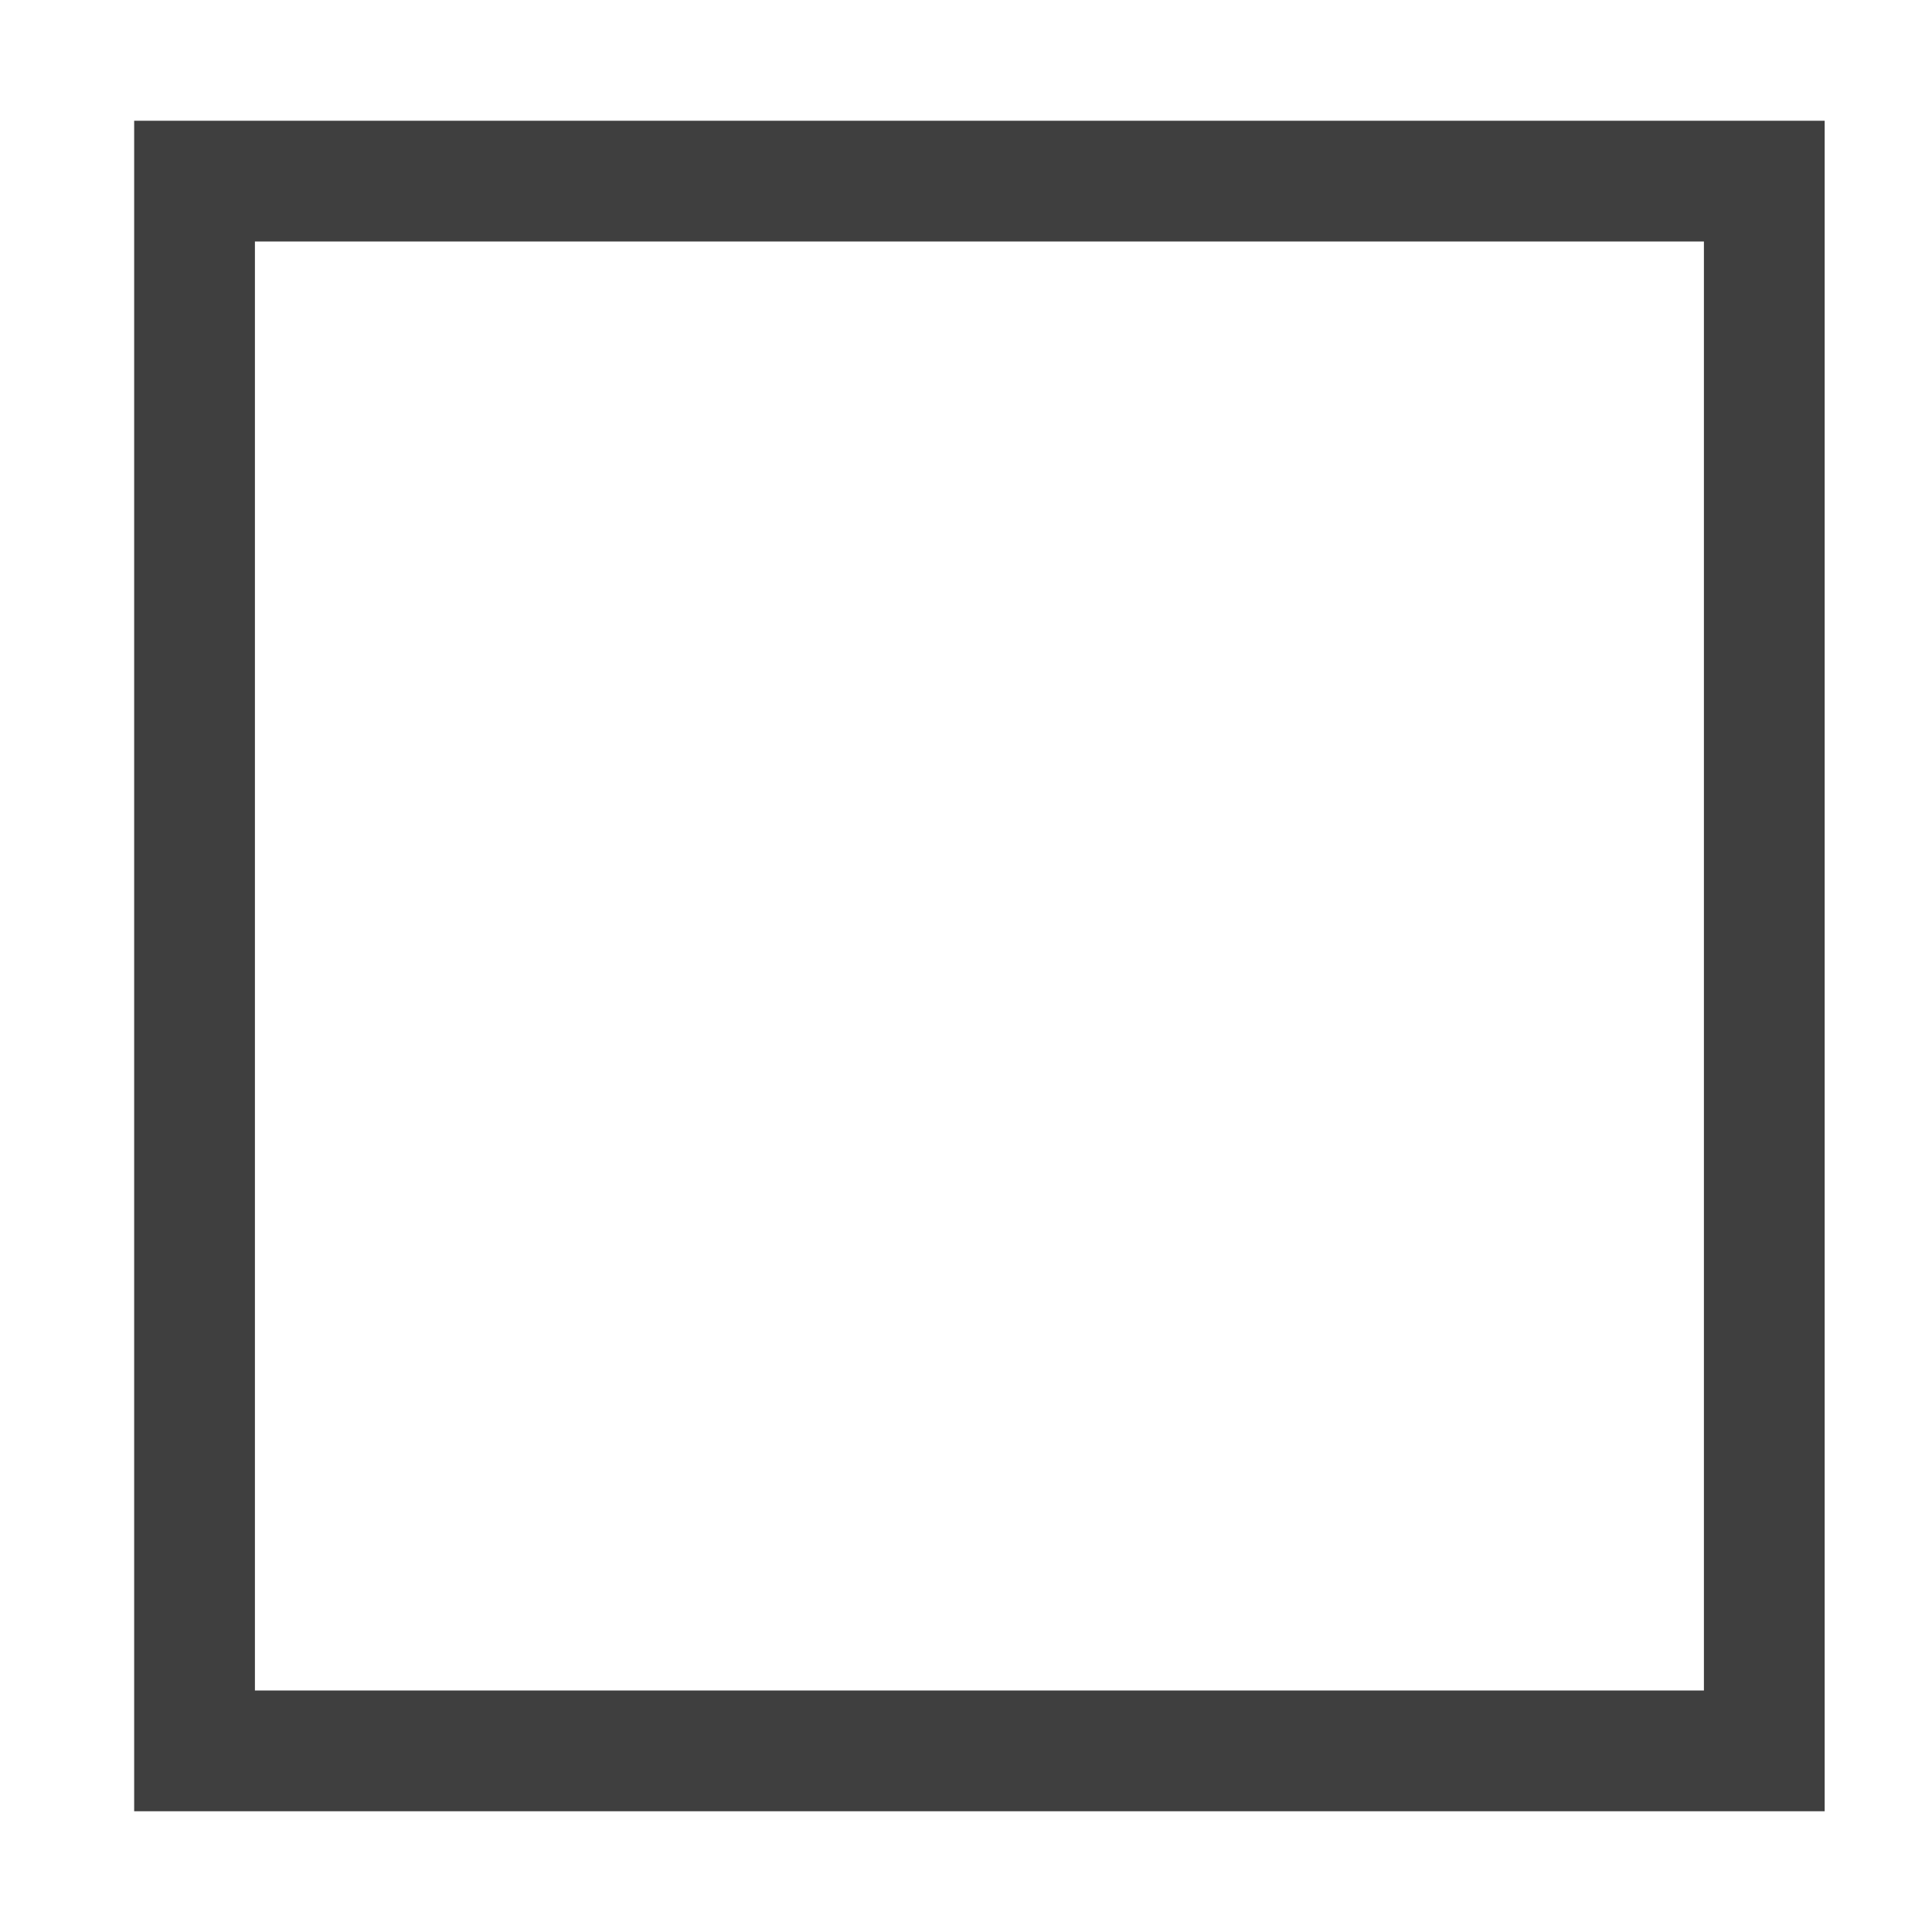
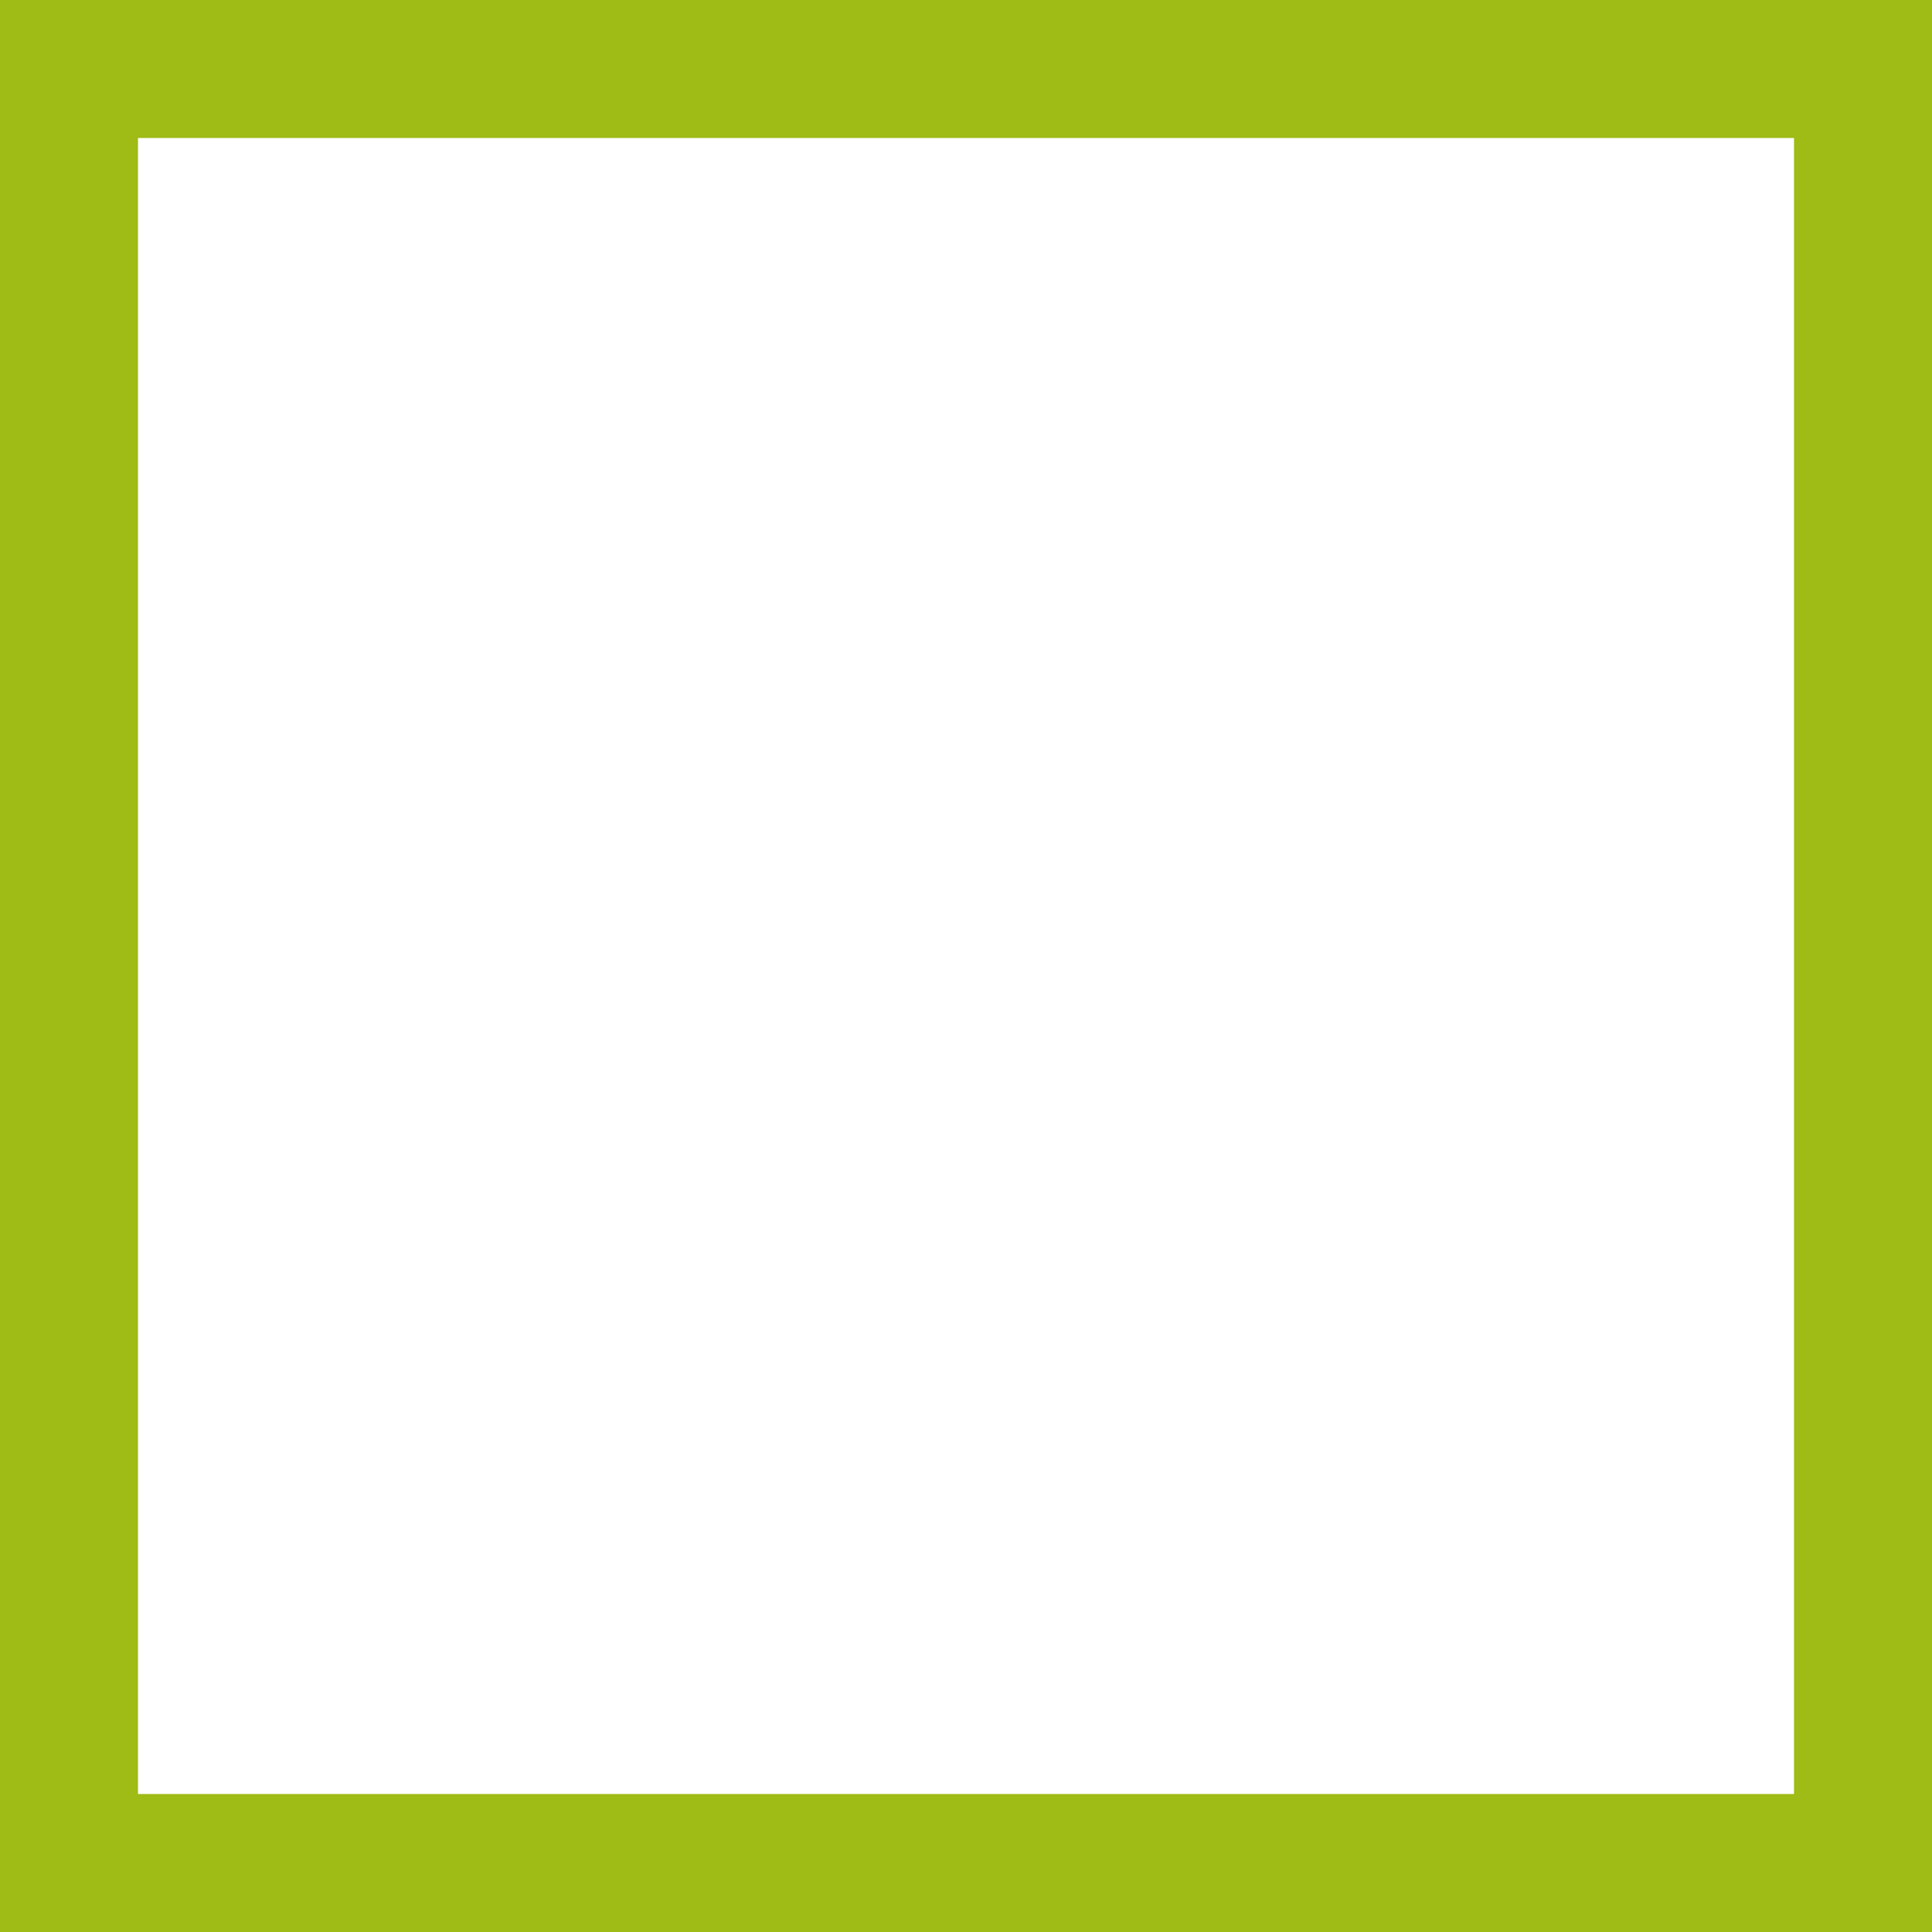
- <svg xmlns="http://www.w3.org/2000/svg" id="Layer_1" data-name="Layer 1" width="144" height="144" viewBox="0 0 144 144">
-   <defs>
-     <style>.cls-1{fill:#3f3f3f;}</style>
-   </defs>
-   <path class="cls-1" d="M10,9V135H136V9ZM127,126H19V18H127Z" />
+ <svg xmlns="http://www.w3.org/2000/svg" version="1.1" width="126" height="126" viewBox="0,0,126,126">
+   <g transform="translate(-178,-117)">
+     <g data-paper-data="{&quot;isPaintingLayer&quot;:true}" fill="#9ebb16" fill-rule="nonzero" stroke="none" stroke-width="1" stroke-linecap="butt" stroke-linejoin="miter" stroke-miterlimit="10" stroke-dasharray="" stroke-dashoffset="0" style="mix-blend-mode: normal">
+       <path d="M304,117v126h-126v-126zM295,126h-108v108h108z" />
+     </g>
+   </g>
</svg>
